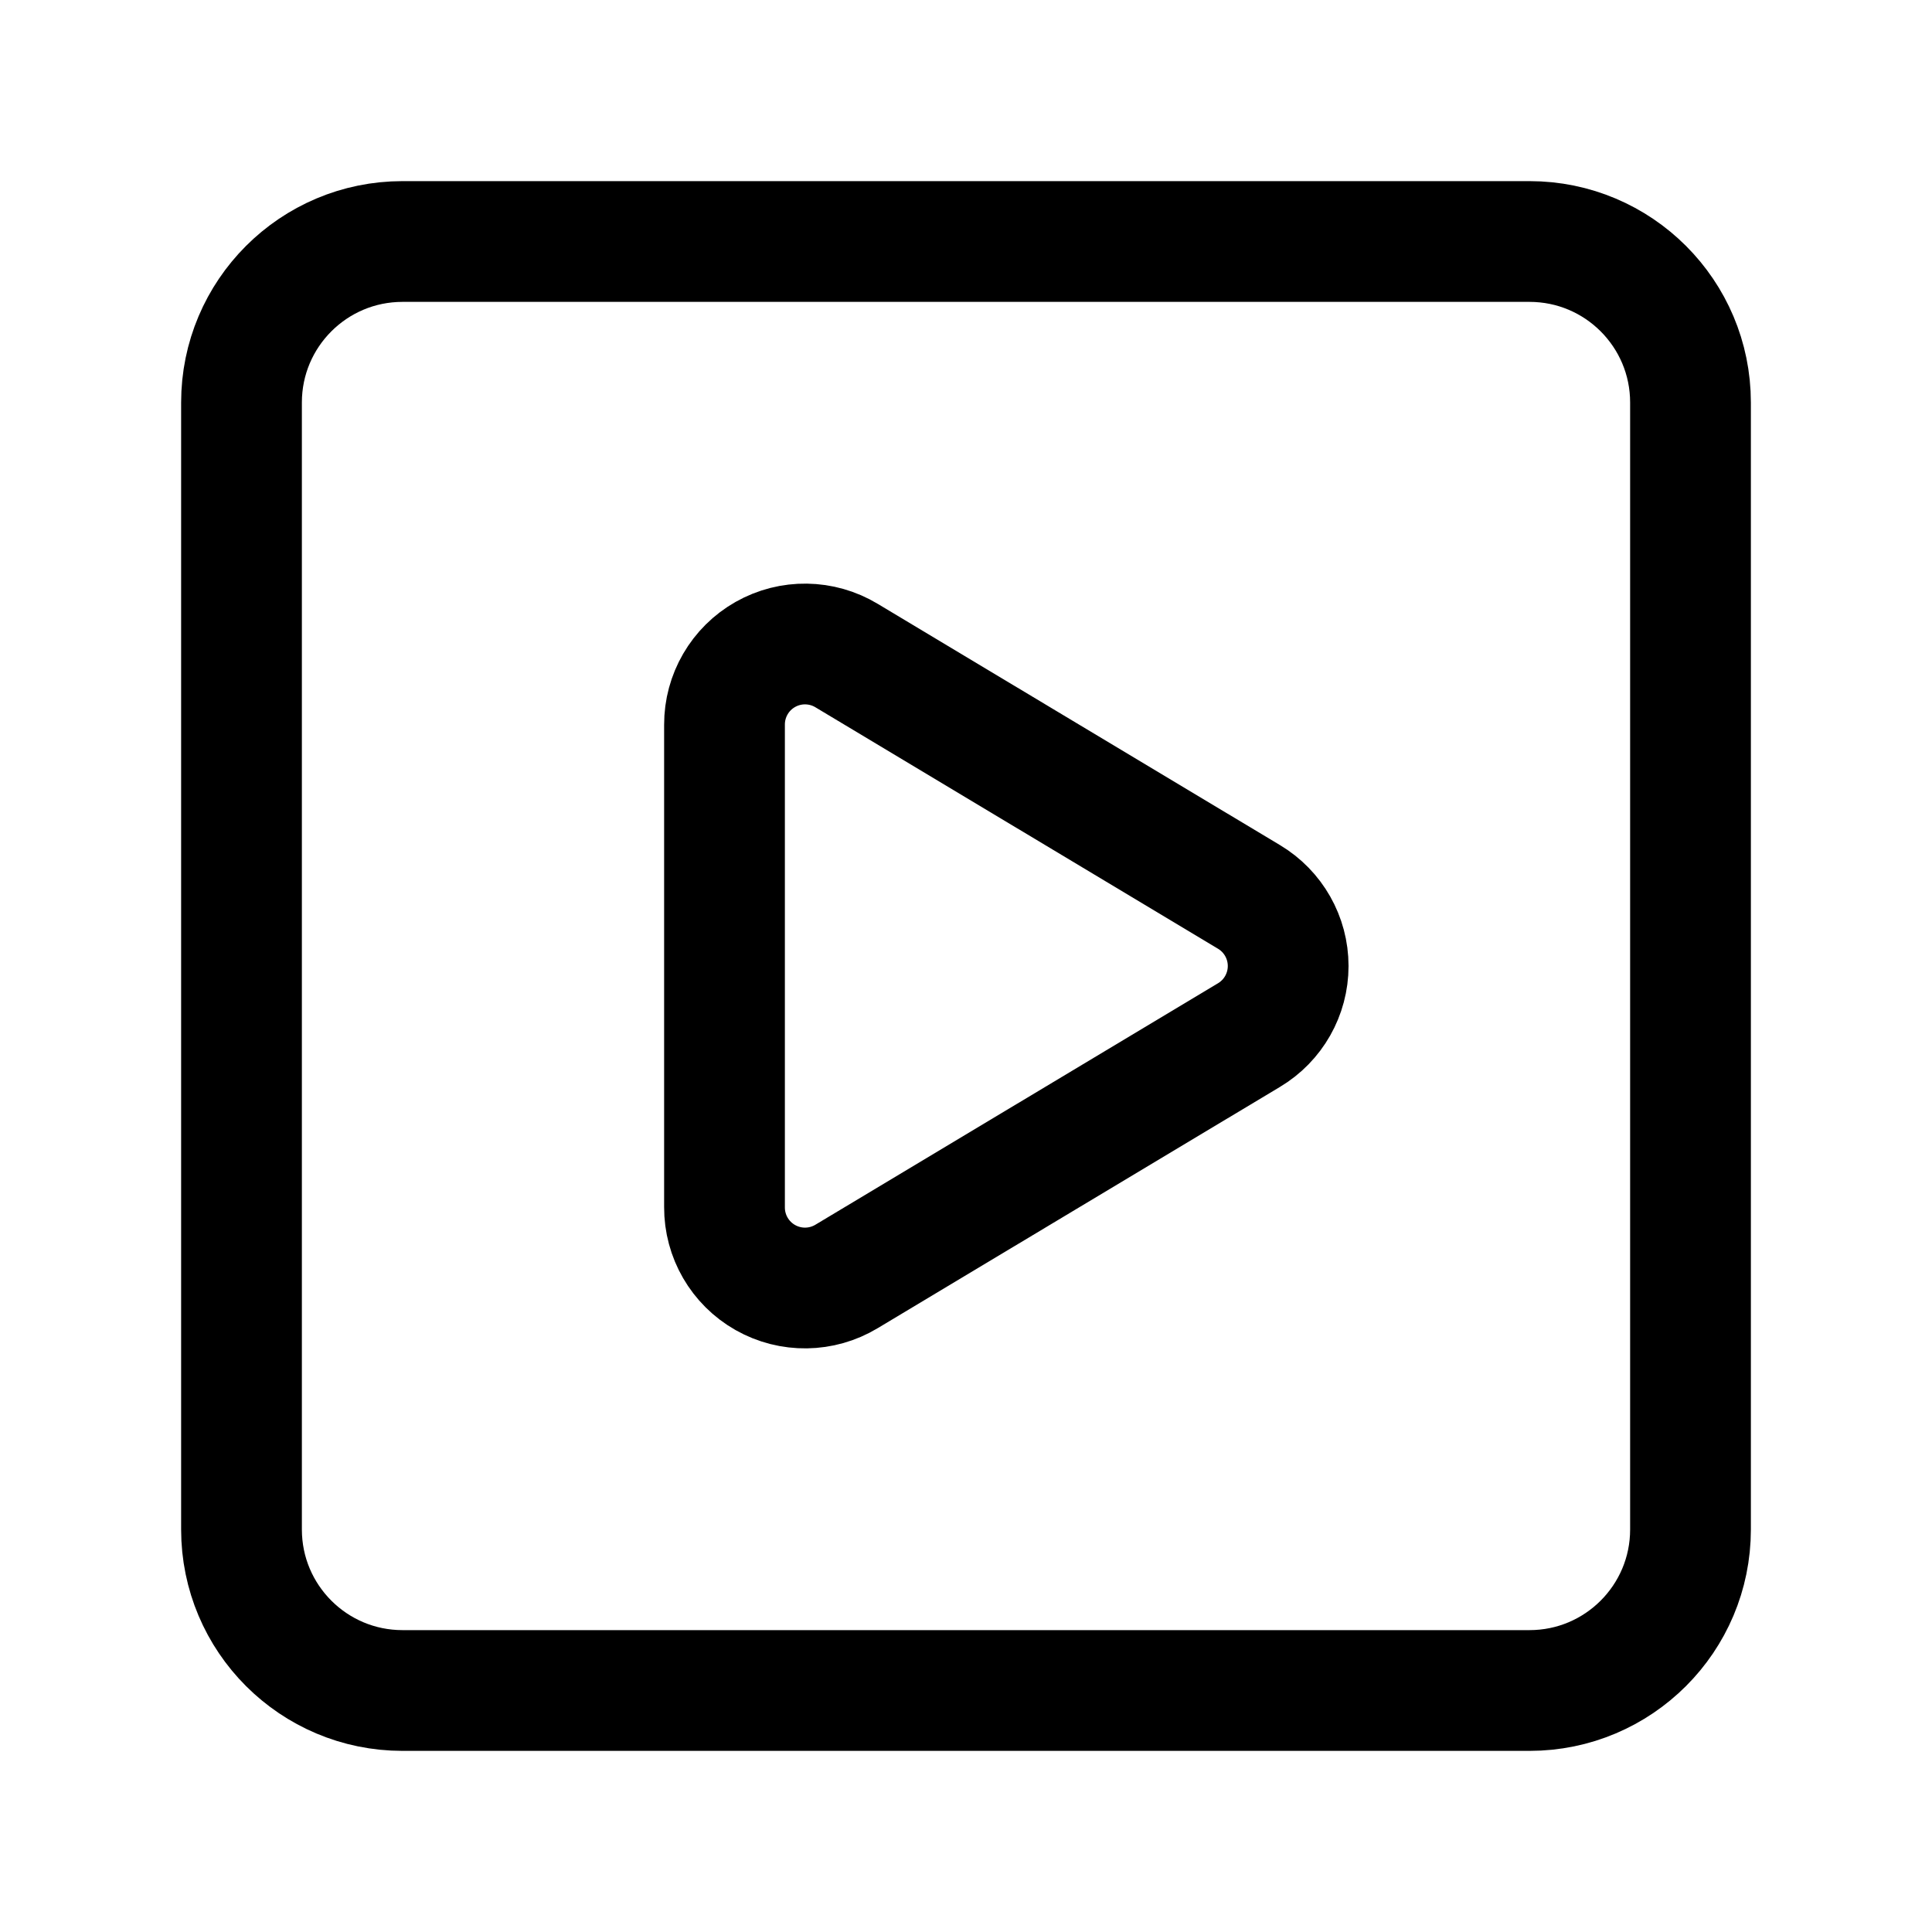
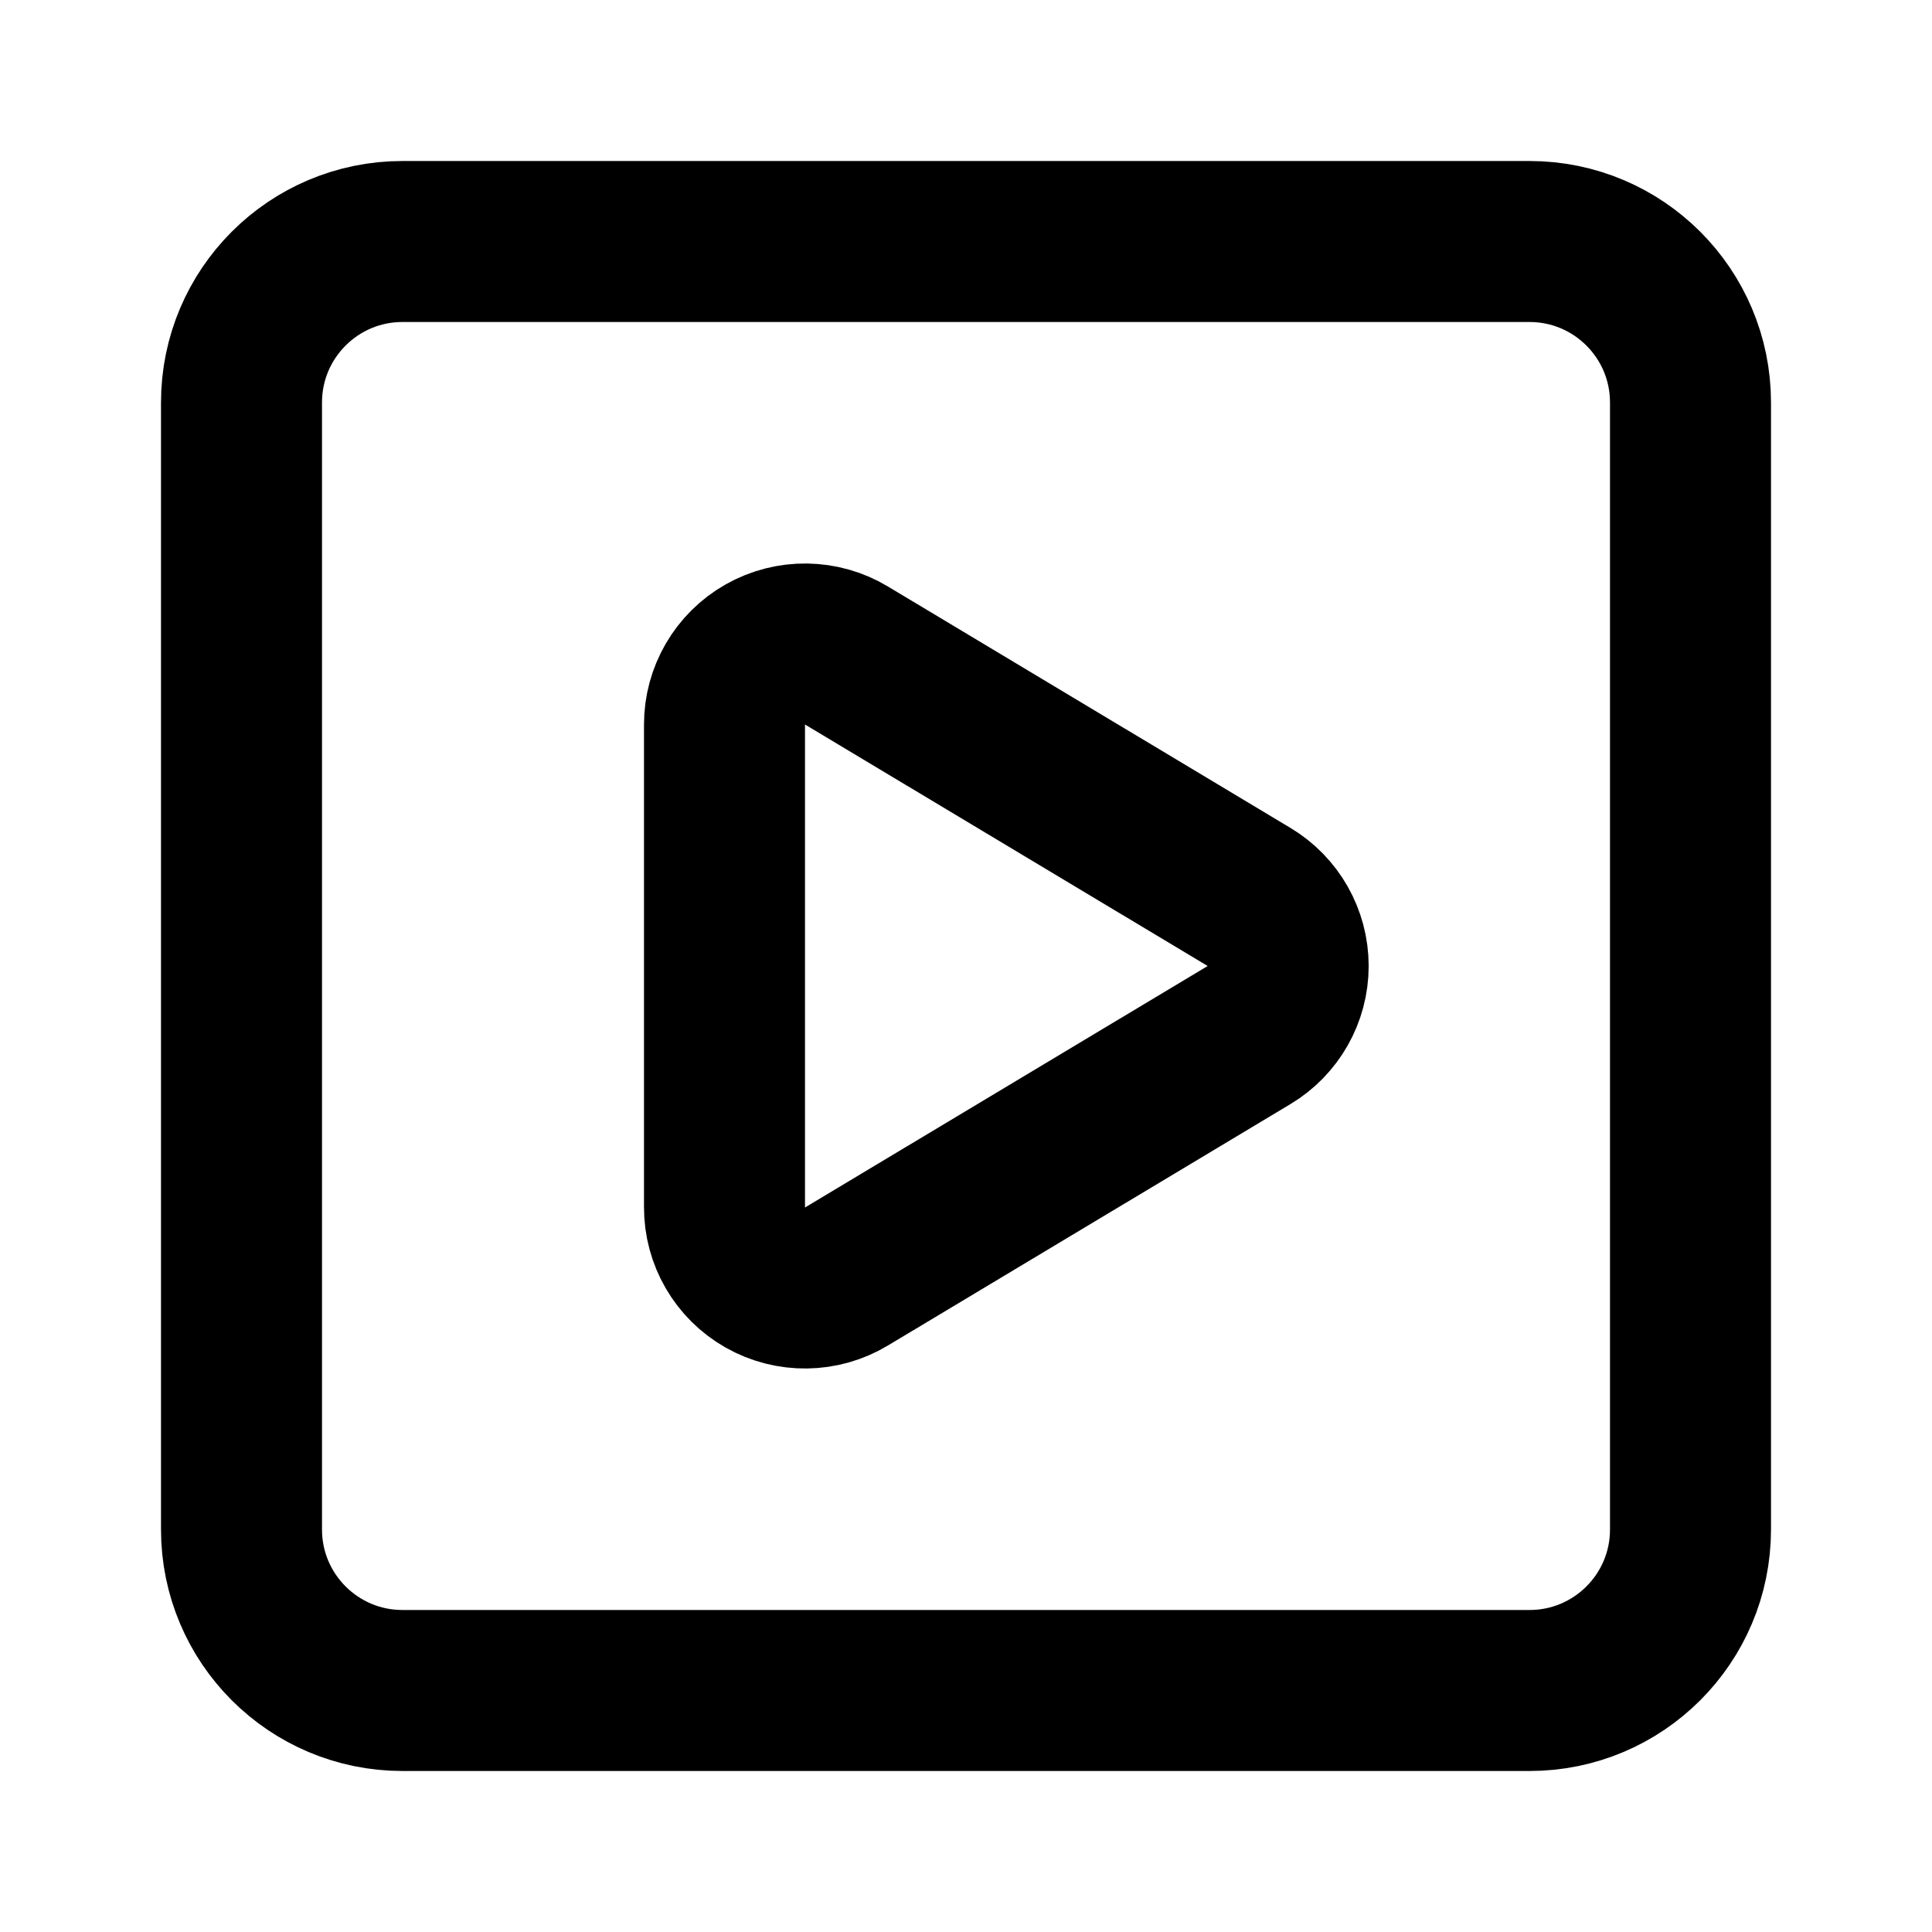
- <svg xmlns="http://www.w3.org/2000/svg" width="24" height="24" viewBox="0 0 24 24" fill="none" stroke="currentColor" stroke-width="1.5" stroke-linecap="round" stroke-linejoin="round">
+ <svg xmlns="http://www.w3.org/2000/svg" width="24" height="24" viewBox="0 0 24 24" fill="none" stroke="currentColor" stroke-width="2" stroke-linecap="round" stroke-linejoin="round">
  <rect x="3" y="3" width="18" height="18" rx="2" />
  <path d="M9 9.003a1 1 0 0 1 1.517-.859l4.997 2.997a1 1 0 0 1 0 1.718l-4.997 2.997A1 1 0 0 1 9 14.996z" />
</svg>
